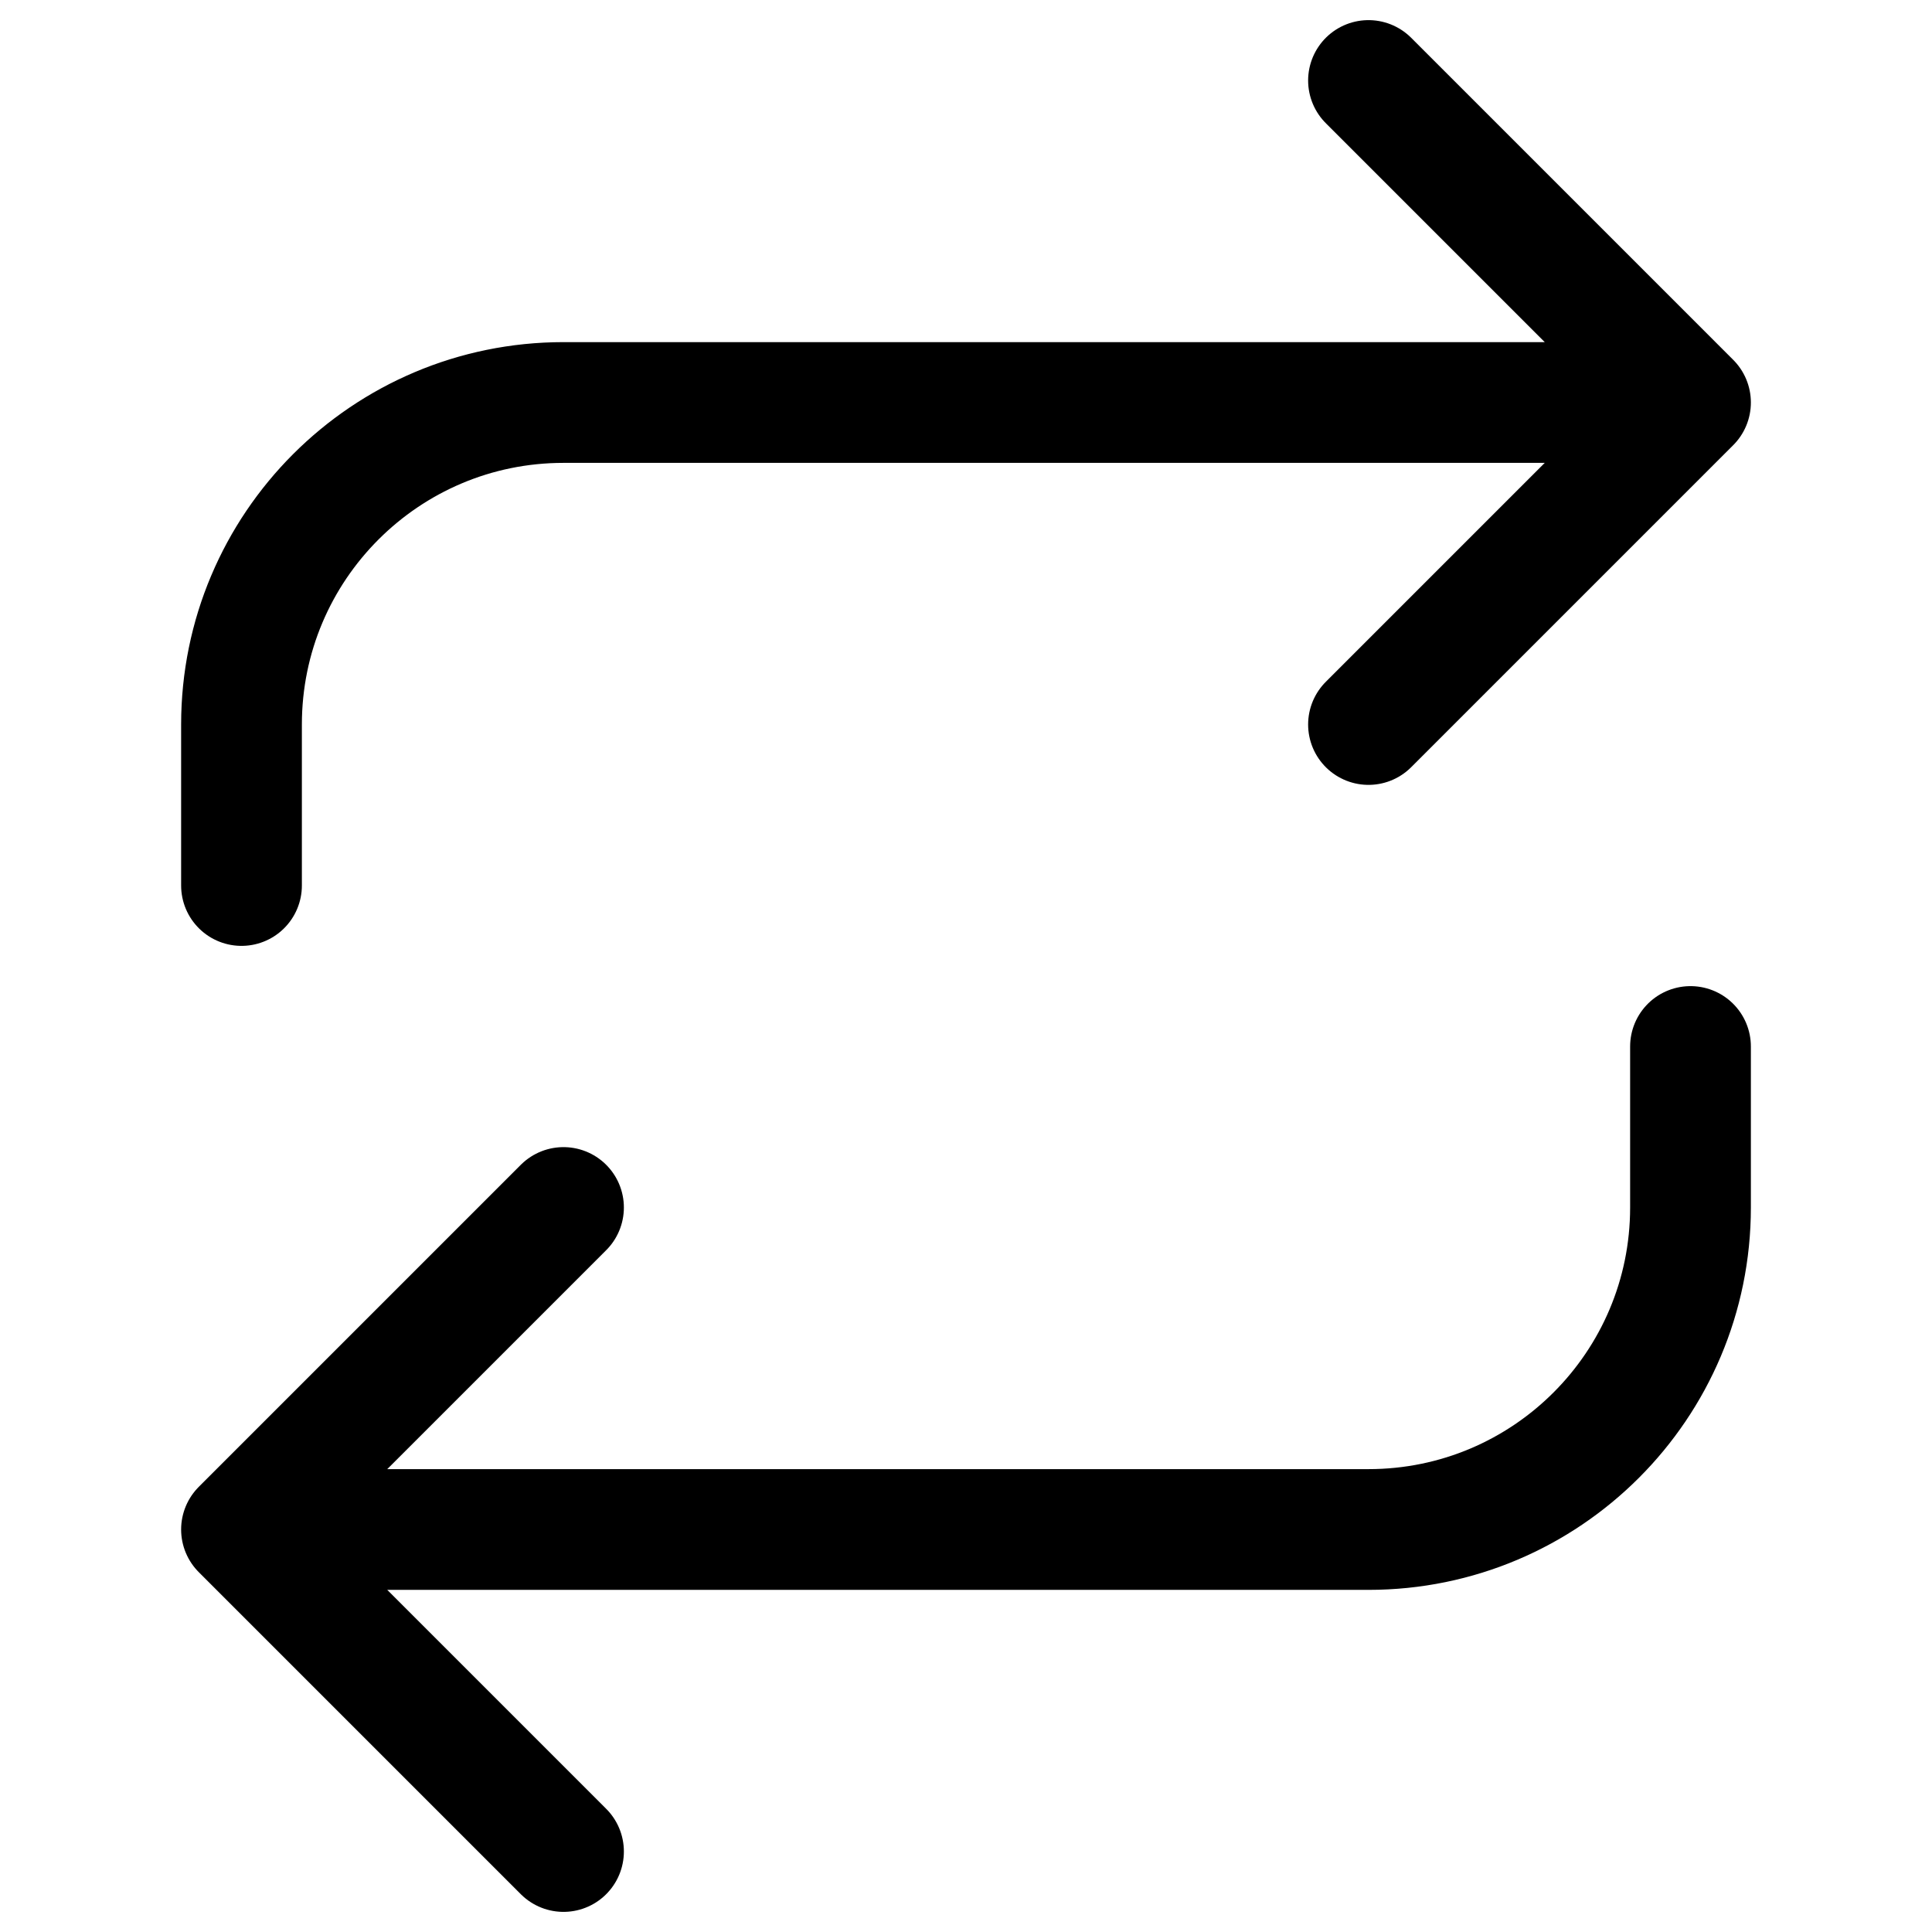
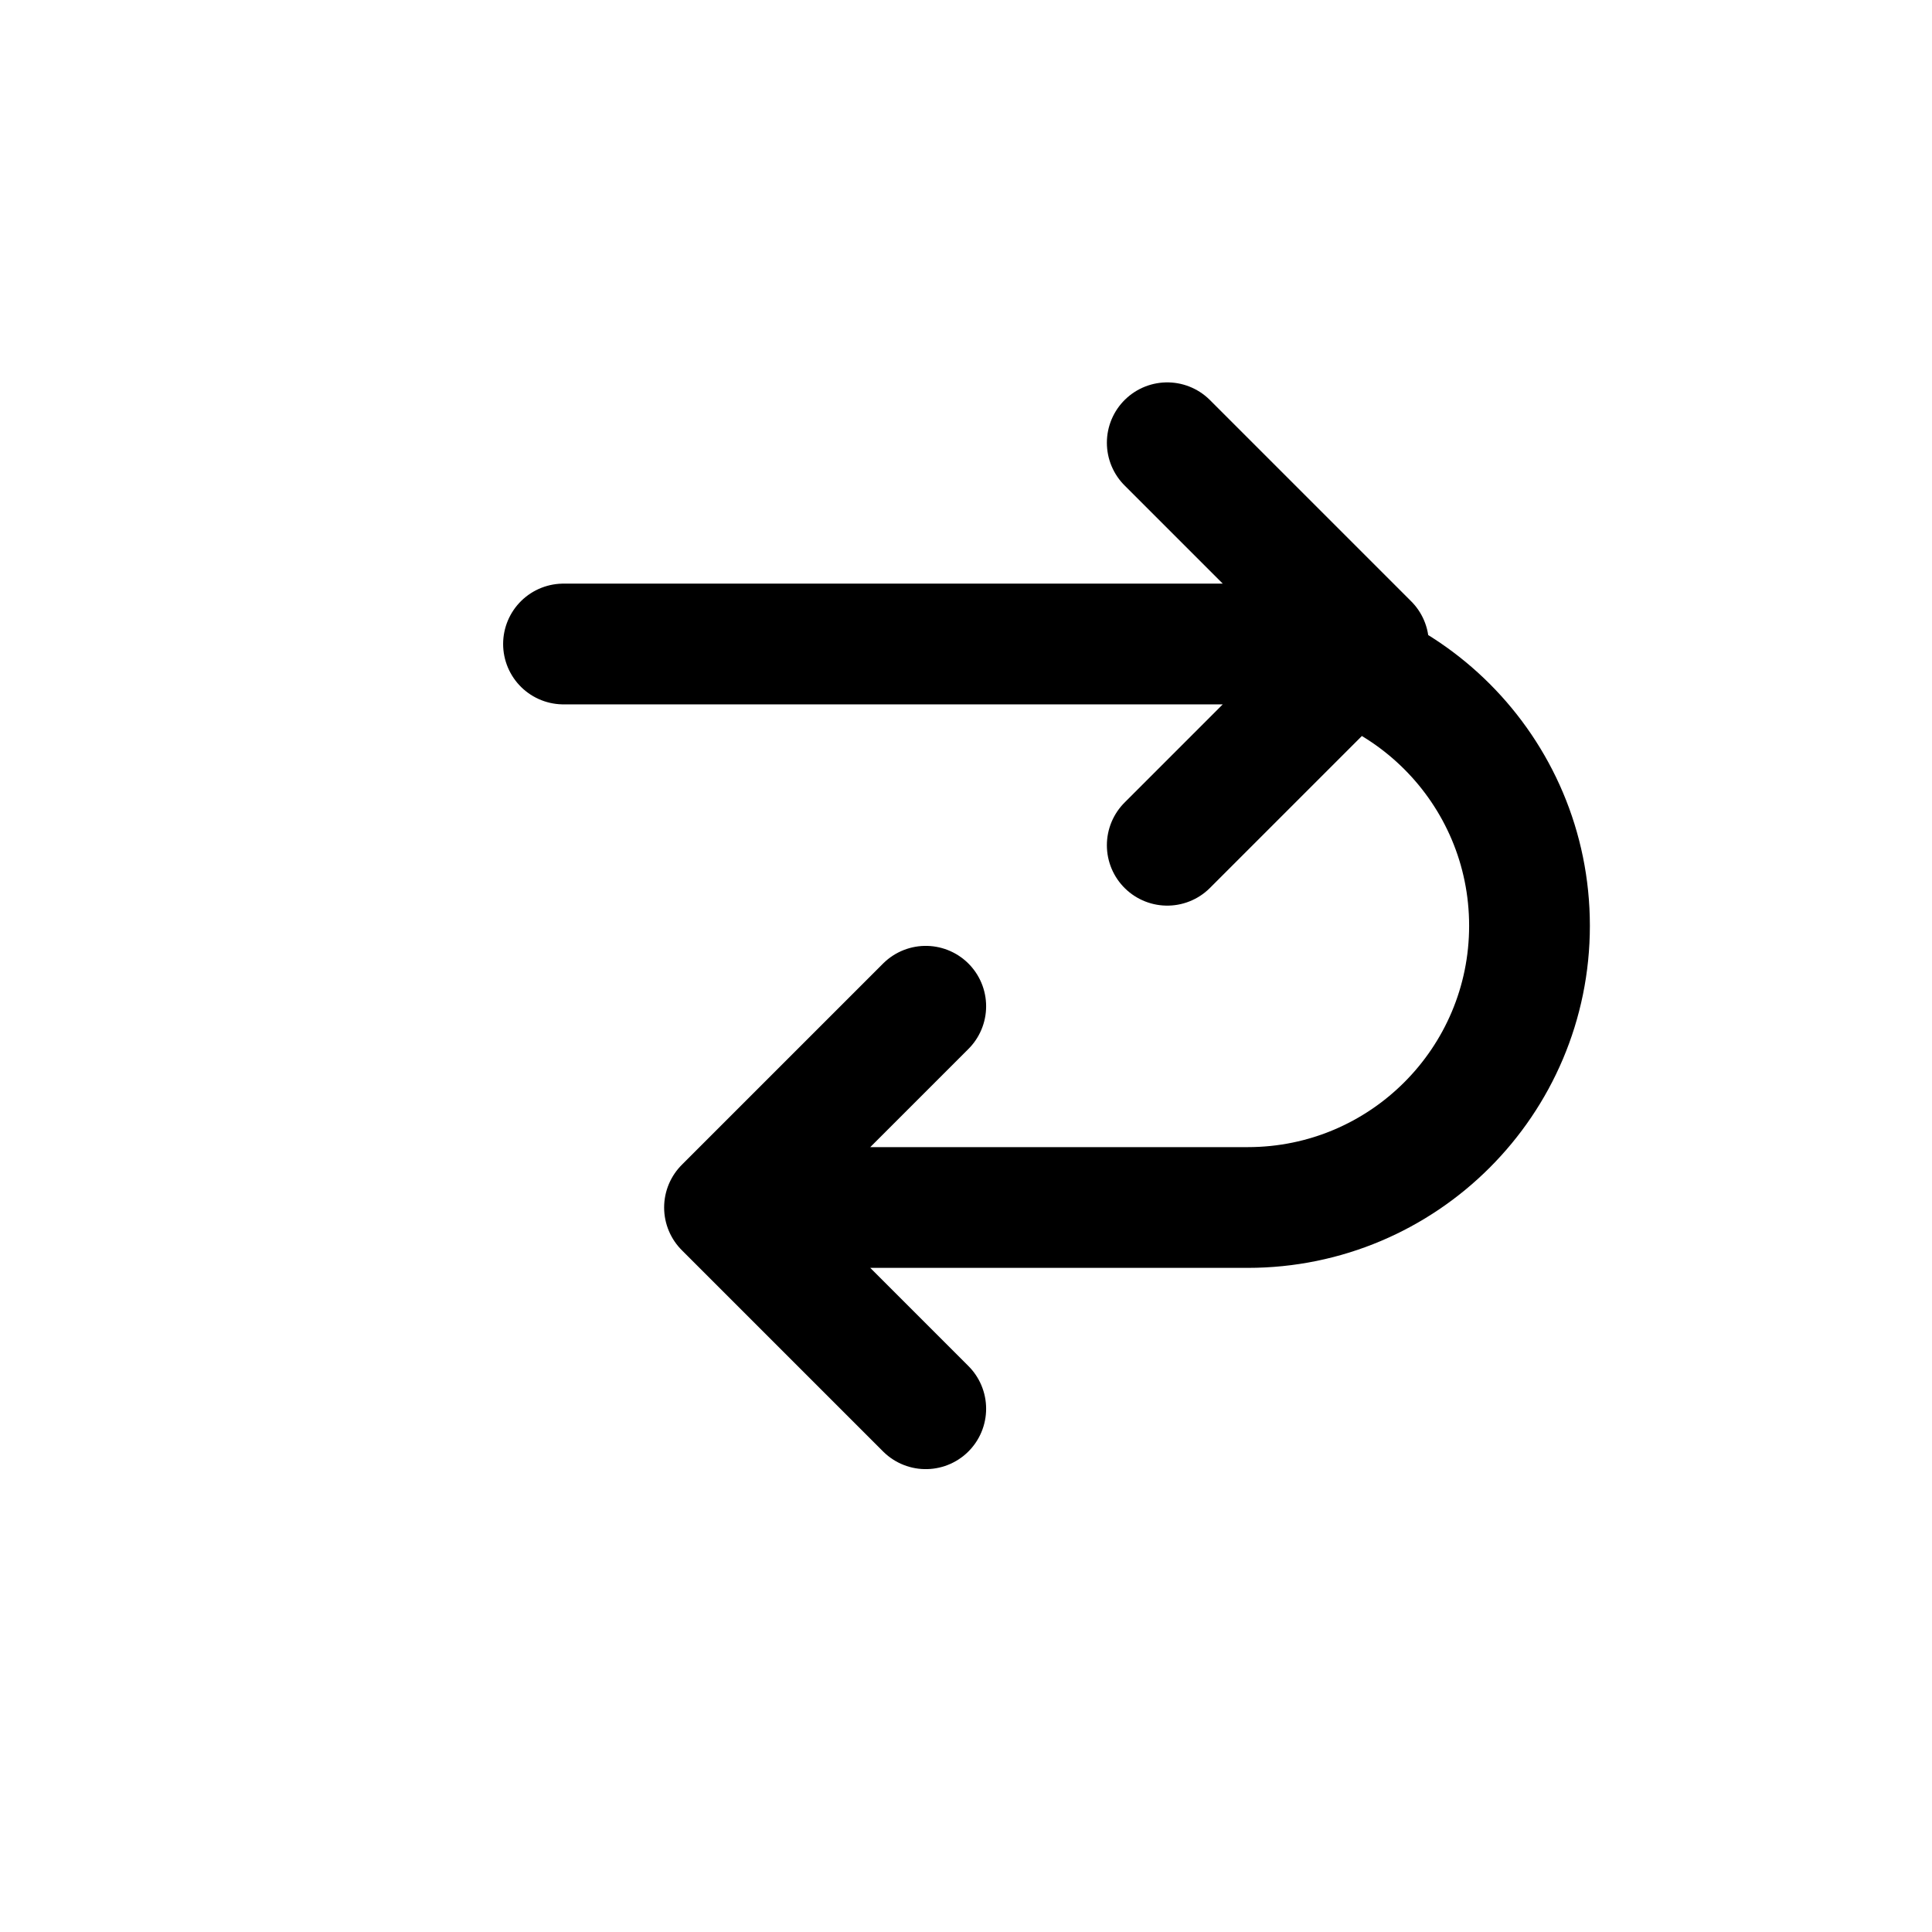
- <svg viewBox="0 0 24 24" fill="none" stroke="currentColor" stroke-width="1.5" stroke-linecap="round" stroke-linejoin="round">
-   <path d="M17 1l4 4-4 4M3 11V9a4 4 0 0 1 4-4h14M7 23l-4-4 4-4M21 13v2a4 4 0 0 1-4 4H3" />
+ <svg xmlns="http://www.w3.org/2000/svg" viewBox="0 0 24 24">
+   <path d="M7 8h8.5a3.5 3.5 0 0 1 0 7H9m0 0 2.5-2.5M9 15l2.5 2.5M17 8l-2.5-2.5M17 8l-2.5 2.5" fill="none" stroke="currentColor" stroke-width="1.5" stroke-linecap="round" stroke-linejoin="round" />
</svg>
